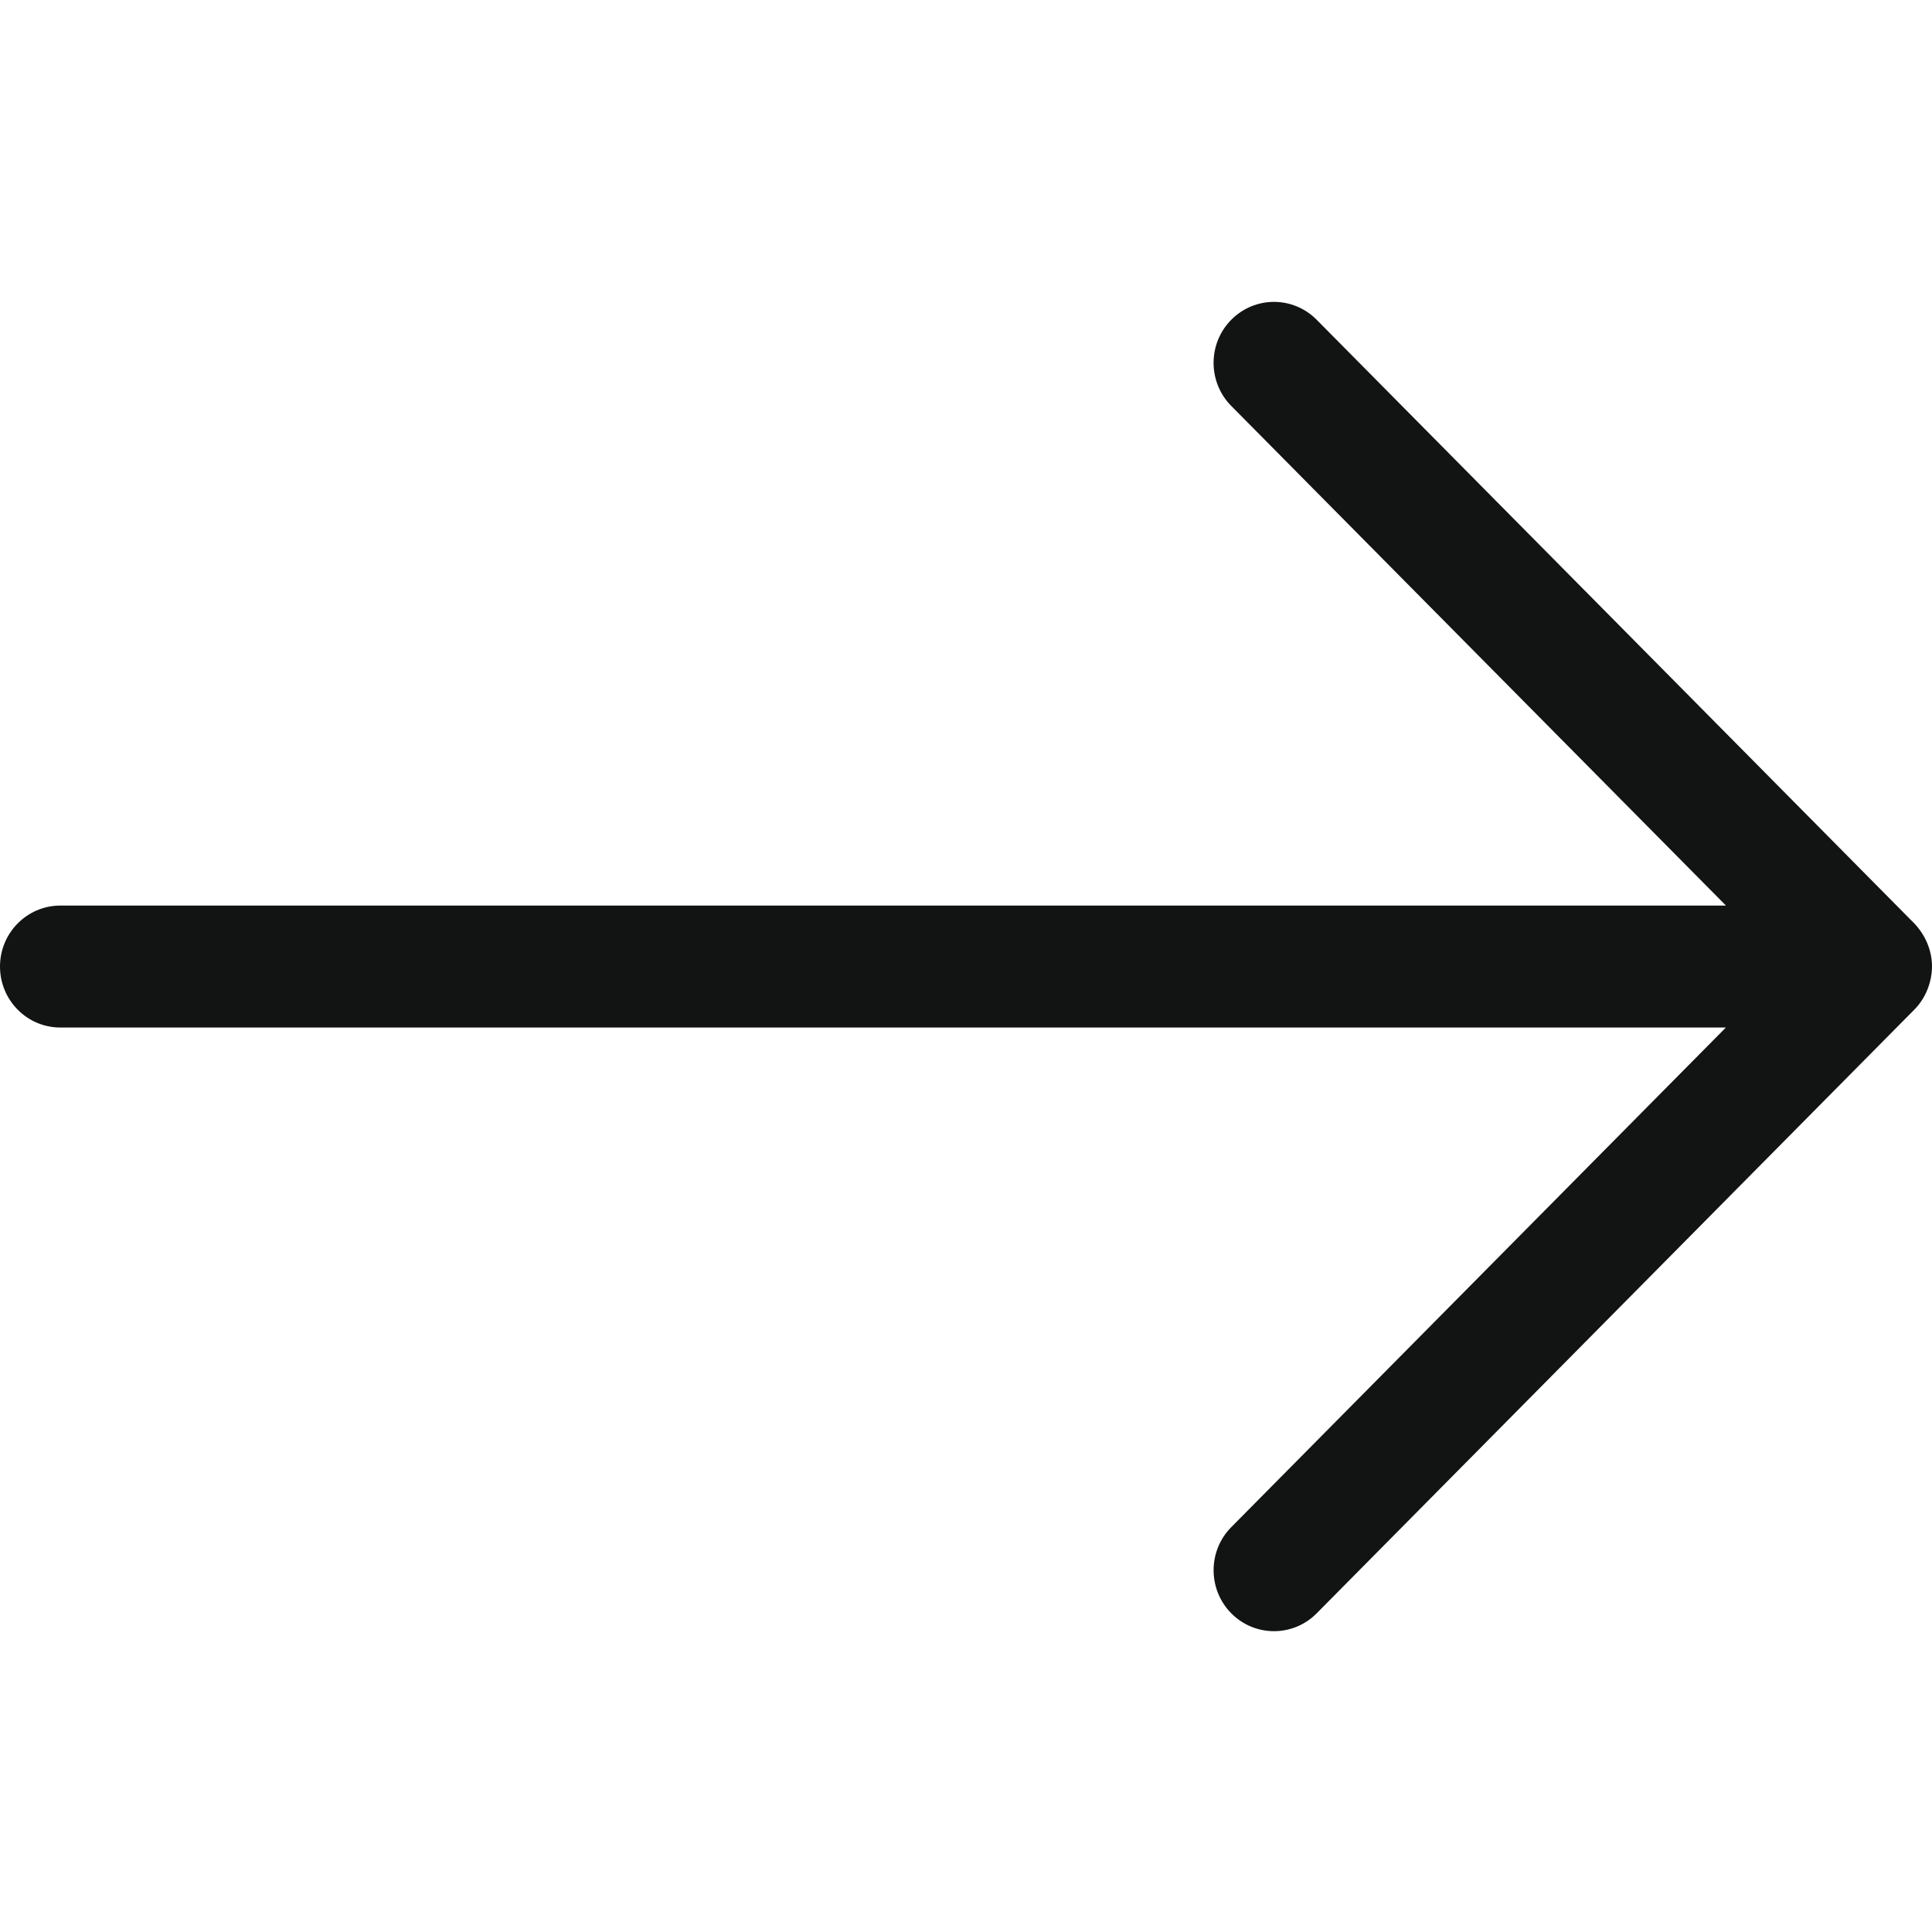
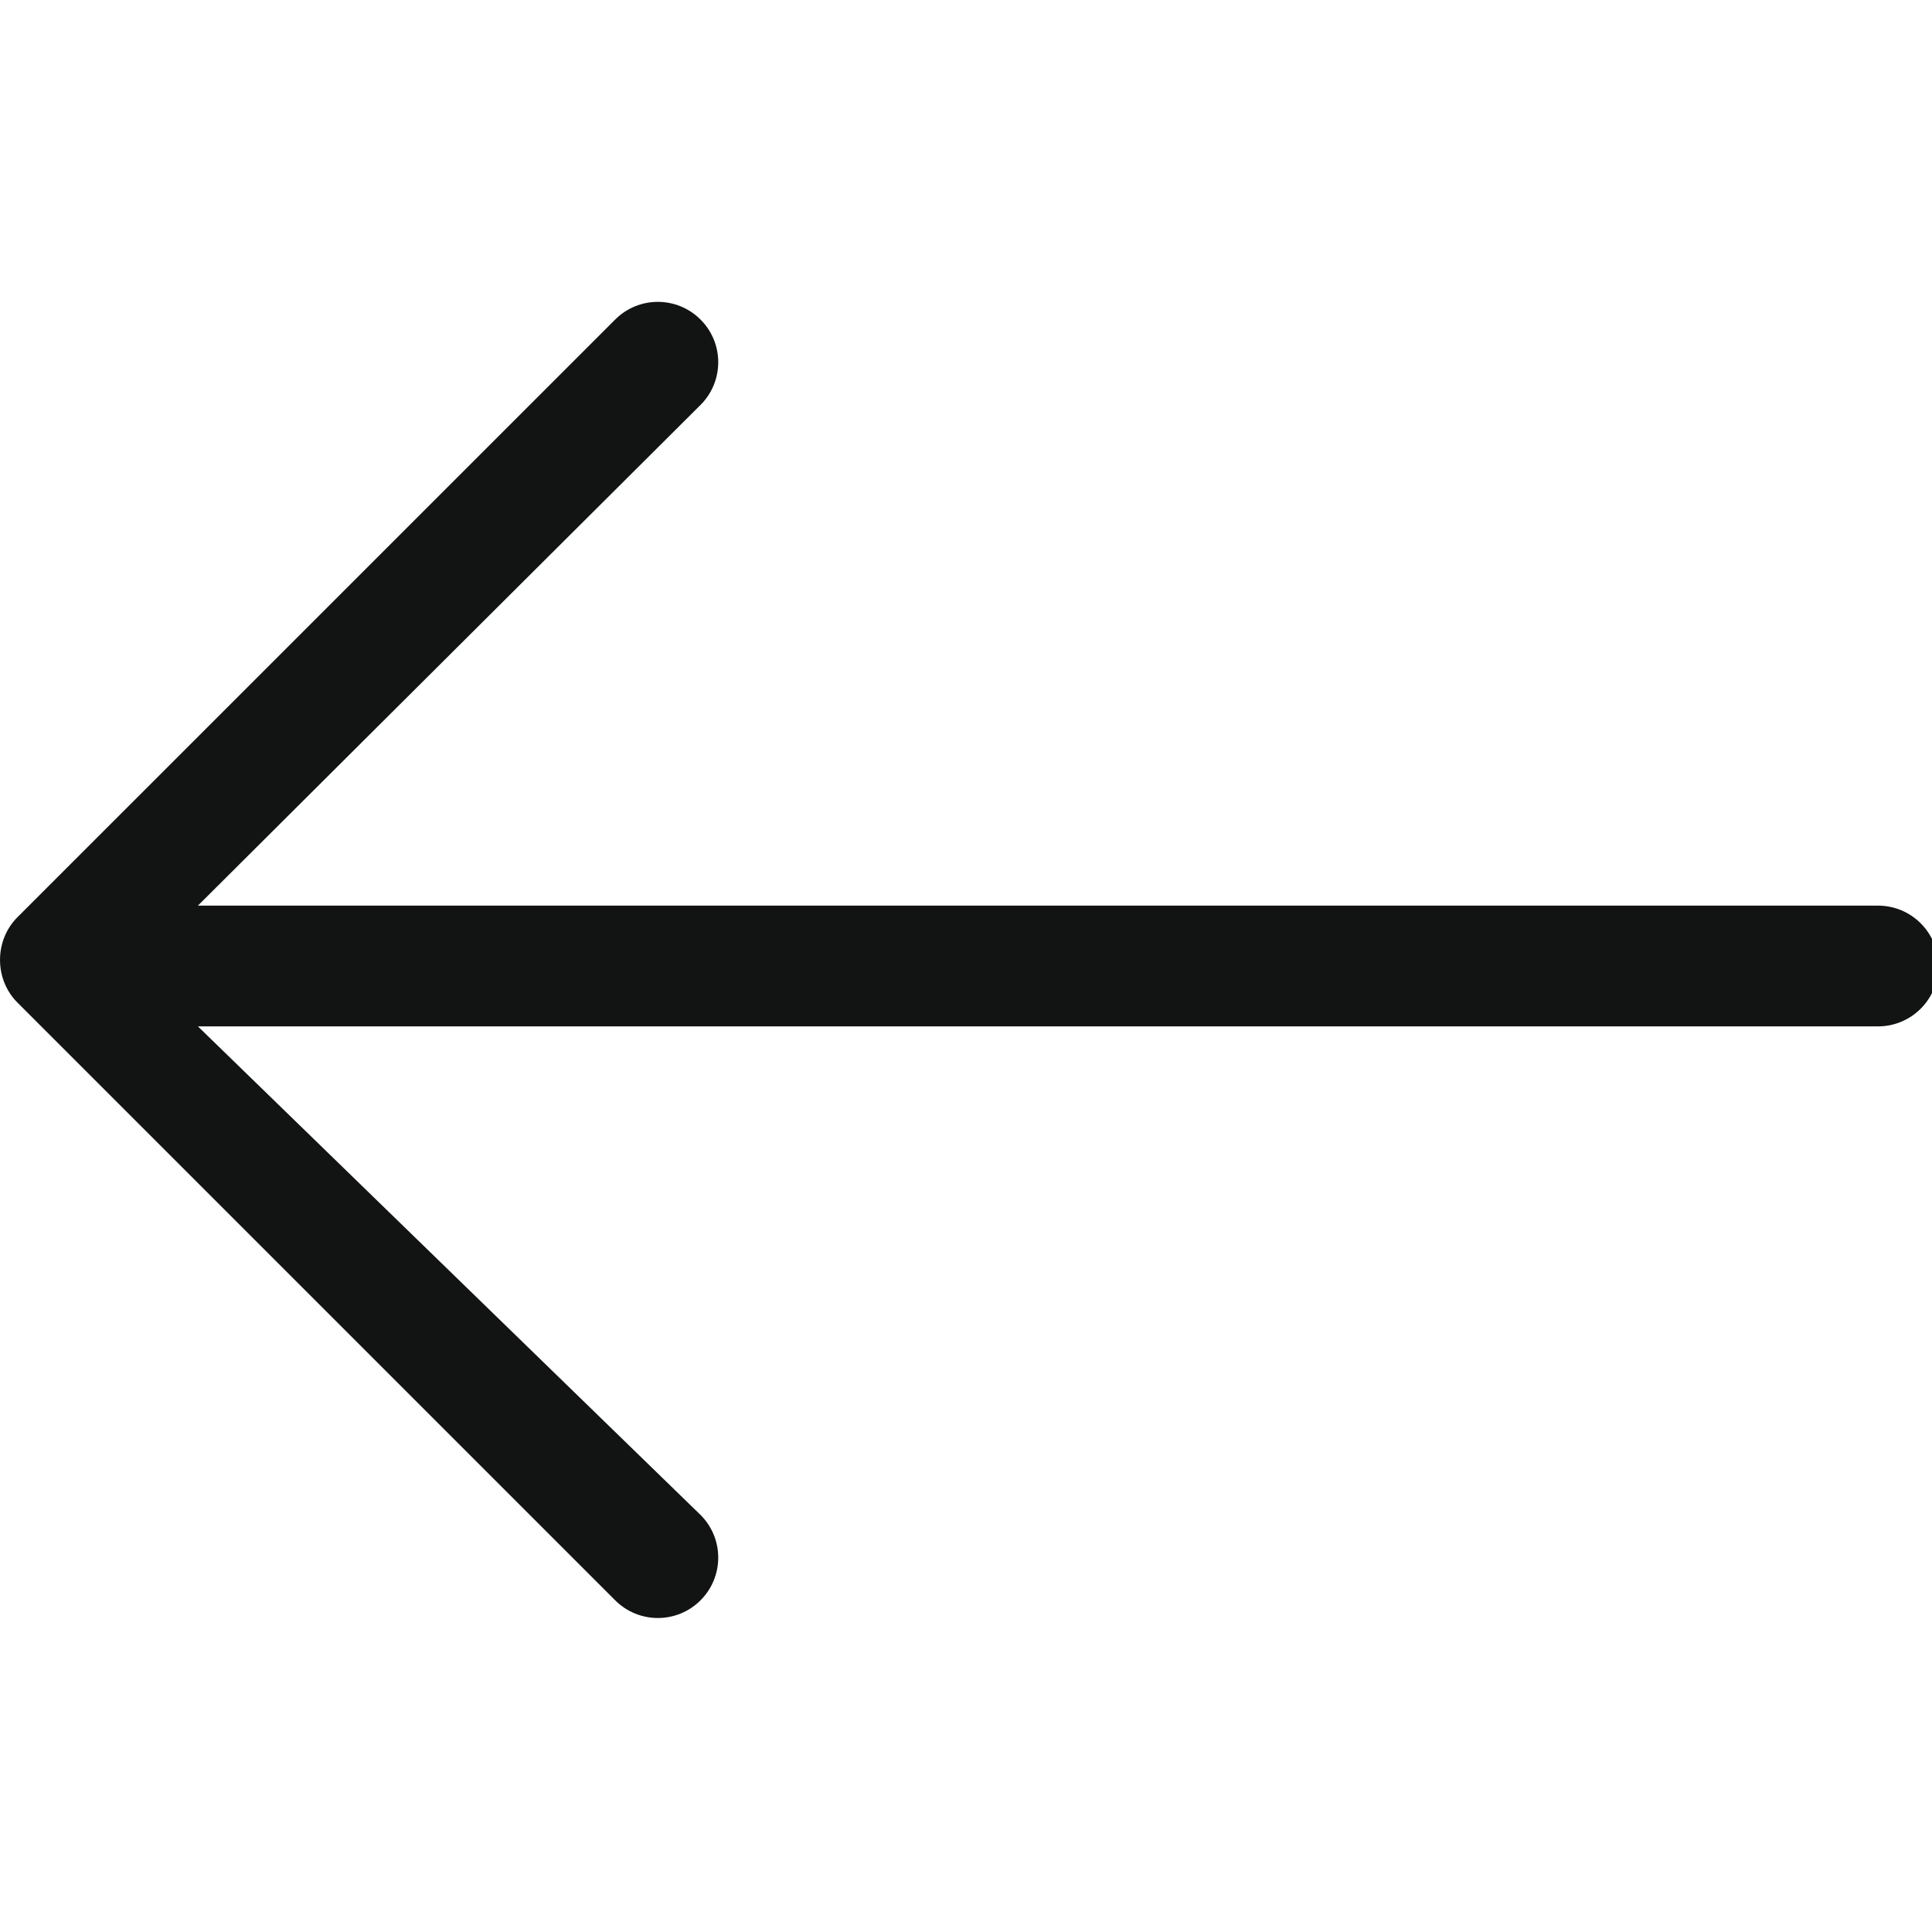
<svg xmlns="http://www.w3.org/2000/svg" enable-background="new 0 0 32 32" id="Слой_1" version="1.1" viewBox="0 0 32 32" xml:space="preserve">
-   <path clip-rule="evenodd" d="M32,16.009c0-0.267-0.11-0.522-0.293-0.714  l-9.899-9.999c-0.391-0.395-1.024-0.394-1.414,0c-0.391,0.394-0.391,1.034,0,1.428l8.193,8.275H1c-0.552,0-1,0.452-1,1.01  s0.448,1.01,1,1.01h27.586l-8.192,8.275c-0.391,0.394-0.39,1.034,0,1.428c0.391,0.394,1.024,0.394,1.414,0l9.899-9.999  C31.894,16.534,31.997,16.274,32,16.009z" fill="#121313" fill-rule="evenodd" id="Arrow_Forward" />
+   <path clip-rule="evenodd" d="M31.106,15H3.278l8.325-8.293  c0.391-0.391,0.391-1.024,0-1.414c-0.391-0.391-1.024-0.391-1.414,0l-9.9,9.899c-0.385,0.385-0.385,1.029,0,1.414l9.9,9.9  c0.391,0.391,1.024,0.391,1.414,0c0.391-0.391,0.391-1.024,0-1.414L3.278,17h27.828c0.552,0,1-0.448,1-1  C32.106,15.448,31.658,15,31.106,15z" fill="#121313" fill-rule="evenodd" id="Arrow_Back" />
  <g />
  <g />
  <g />
  <g />
  <g />
  <g />
</svg>
